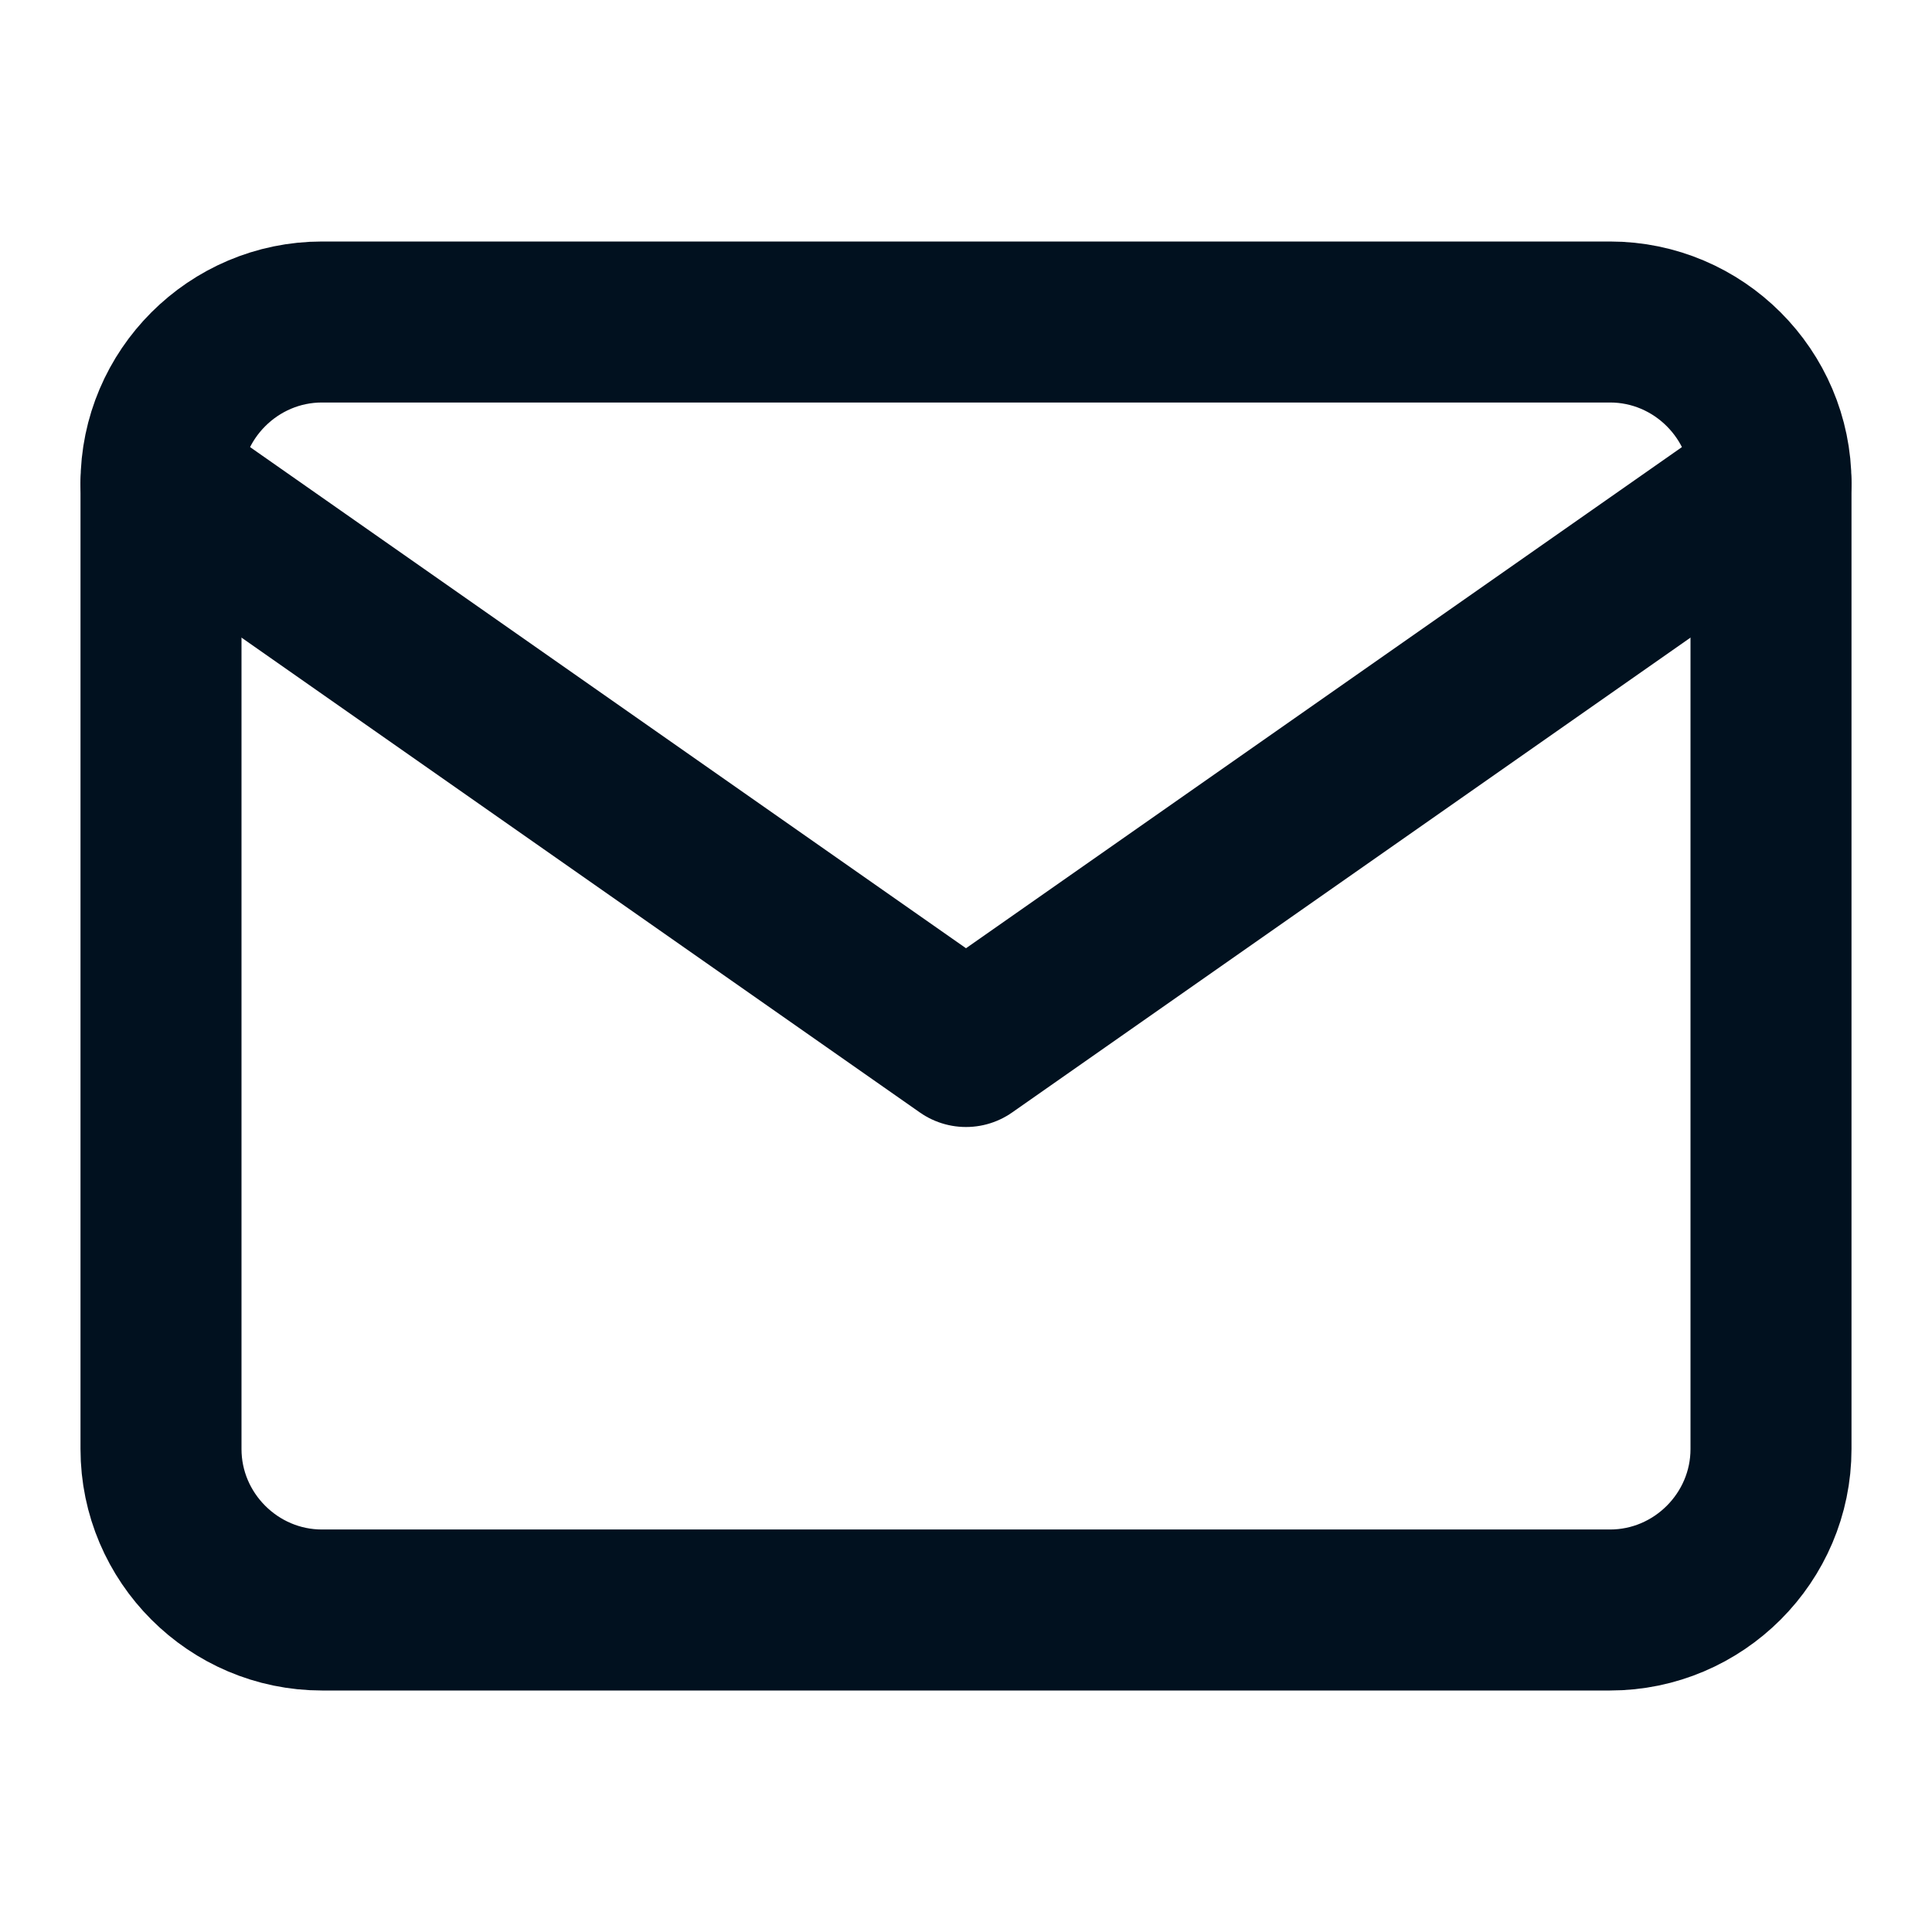
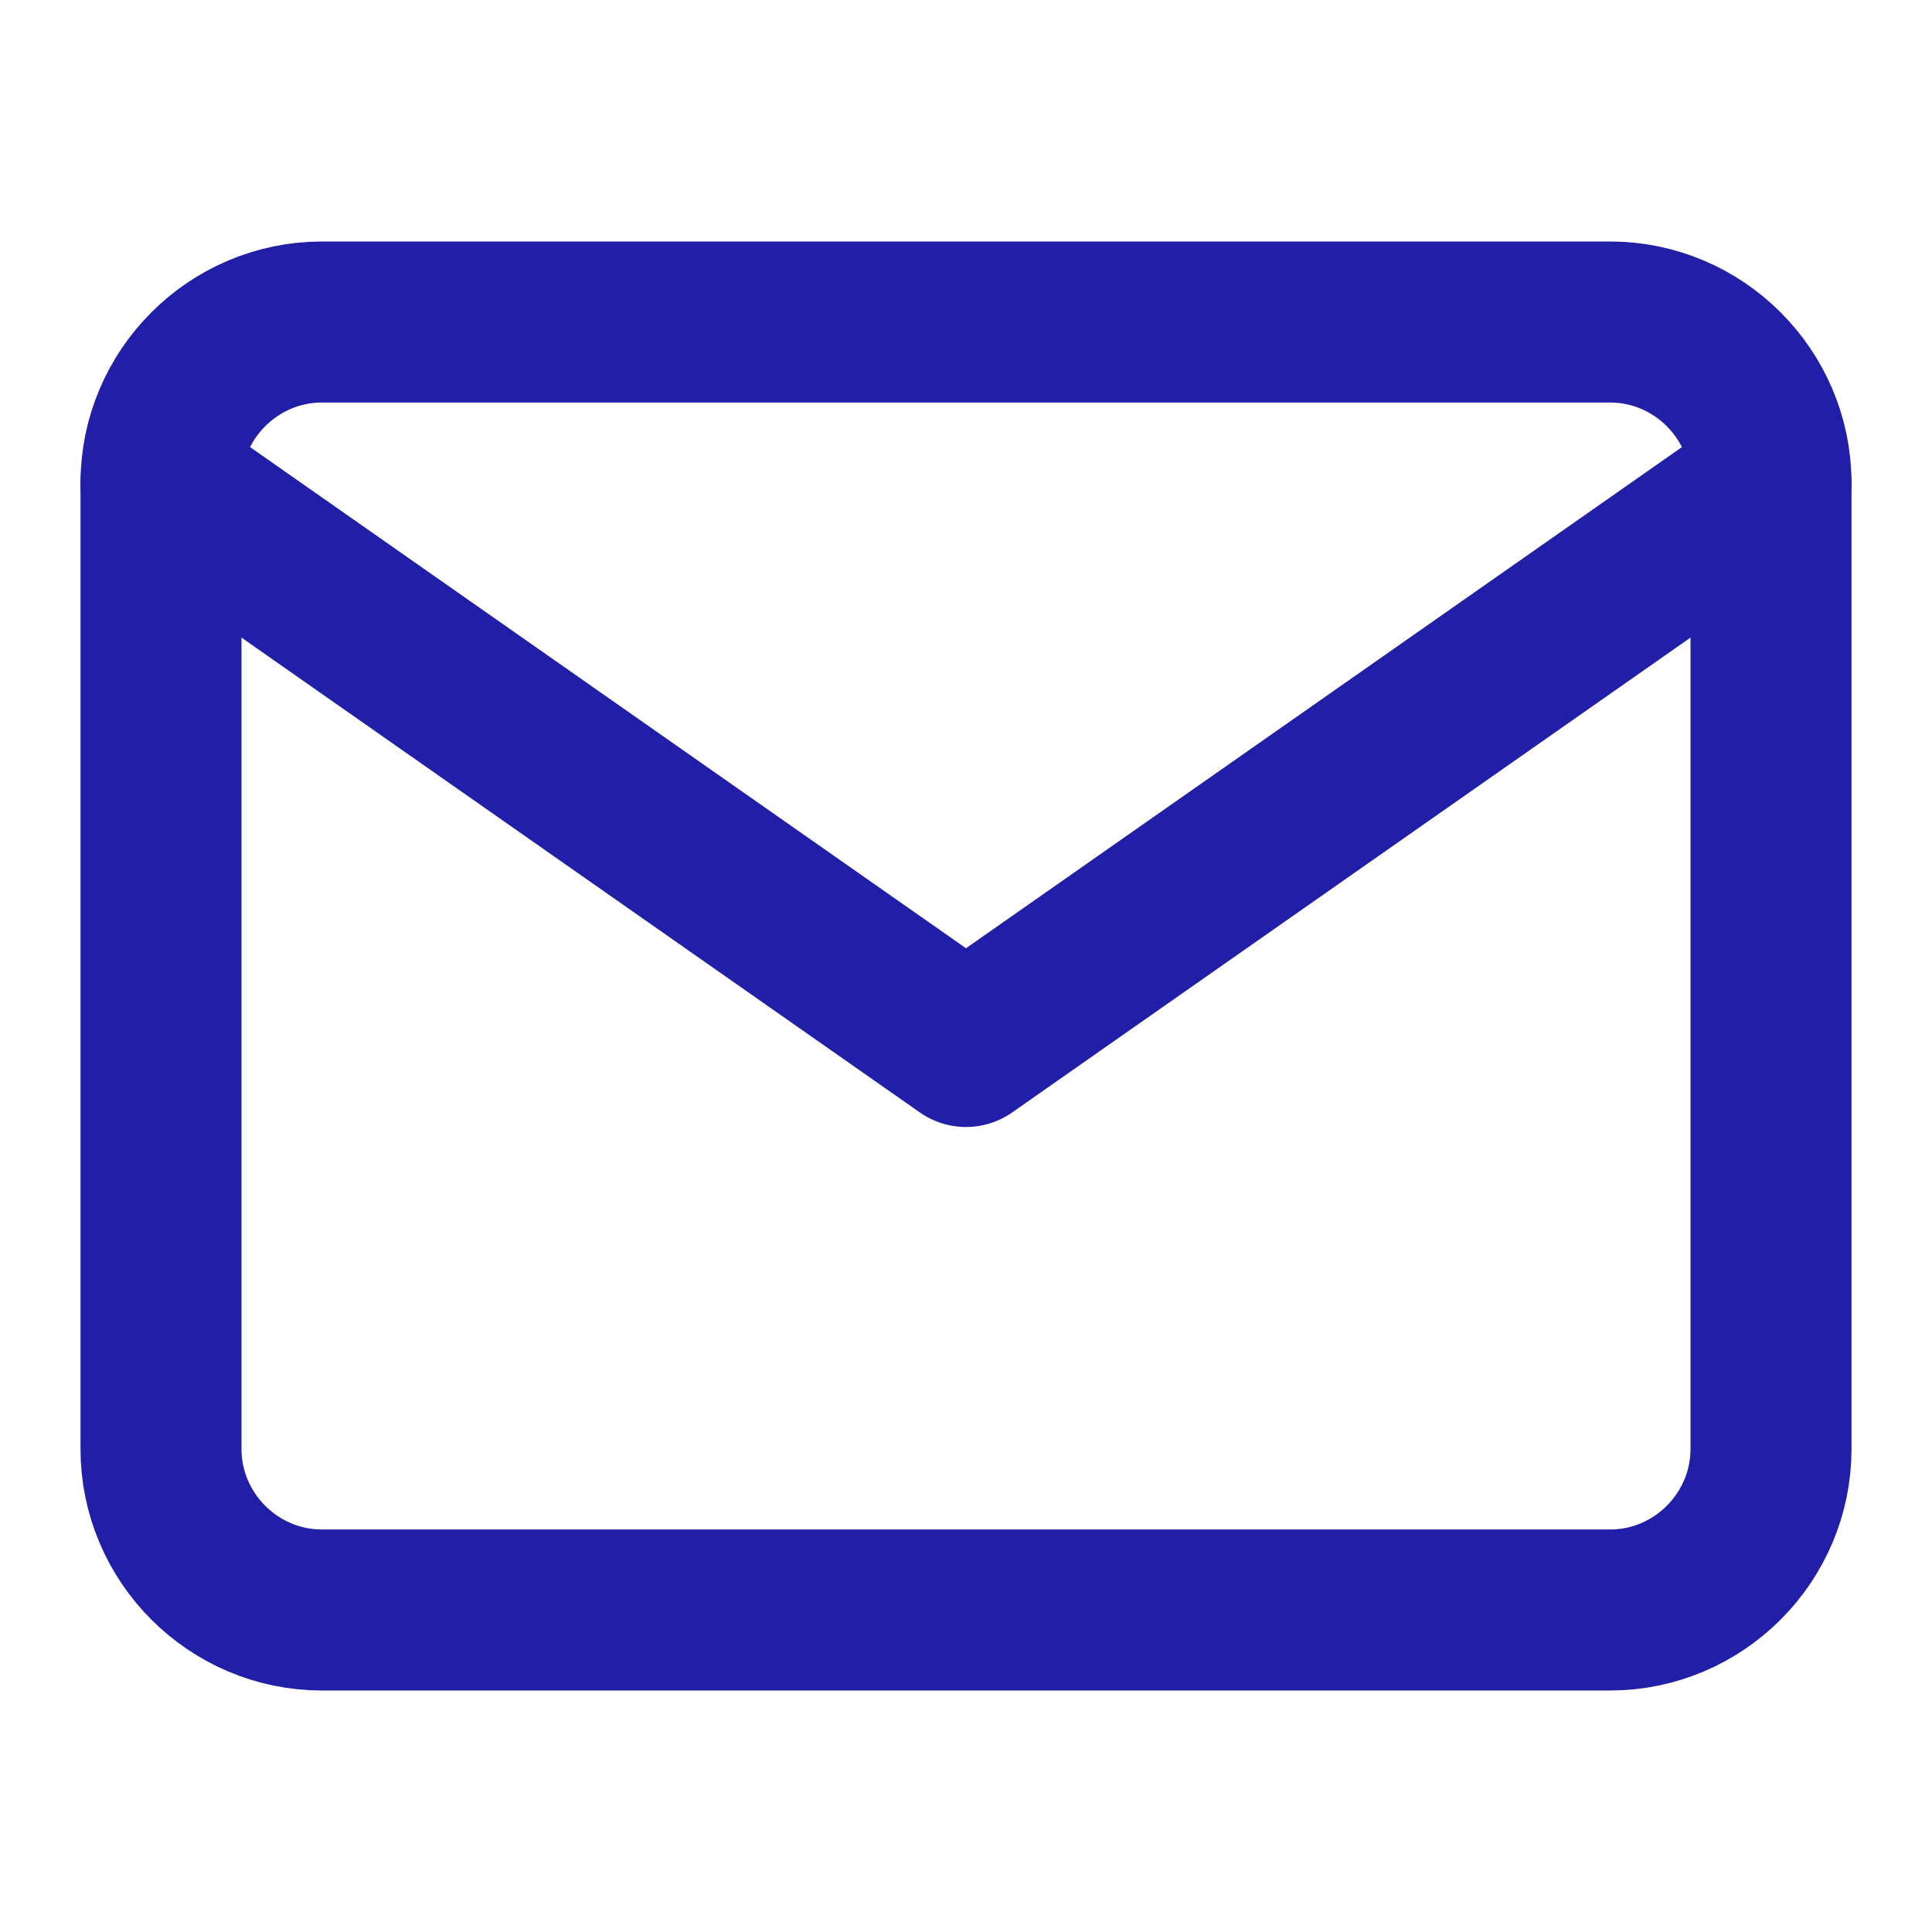
- <svg xmlns="http://www.w3.org/2000/svg" width="24" height="24" viewBox="0 0 24 24" fill="none" stroke="#01111f" stroke-width="2" stroke-linecap="round" stroke-linejoin="round" class="feather feather-mail">
+ <svg xmlns="http://www.w3.org/2000/svg" width="24" height="24" viewBox="0 0 24 24" fill="none" stroke="#211ea7" stroke-width="2" stroke-linecap="round" stroke-linejoin="round" class="feather feather-mail">
  <path d="M4 4h16c1.1 0 2 .9 2 2v12c0 1.1-.9 2-2 2H4c-1.1 0-2-.9-2-2V6c0-1.1.9-2 2-2z" />
  <polyline points="22,6 12,13 2,6" />
</svg>
